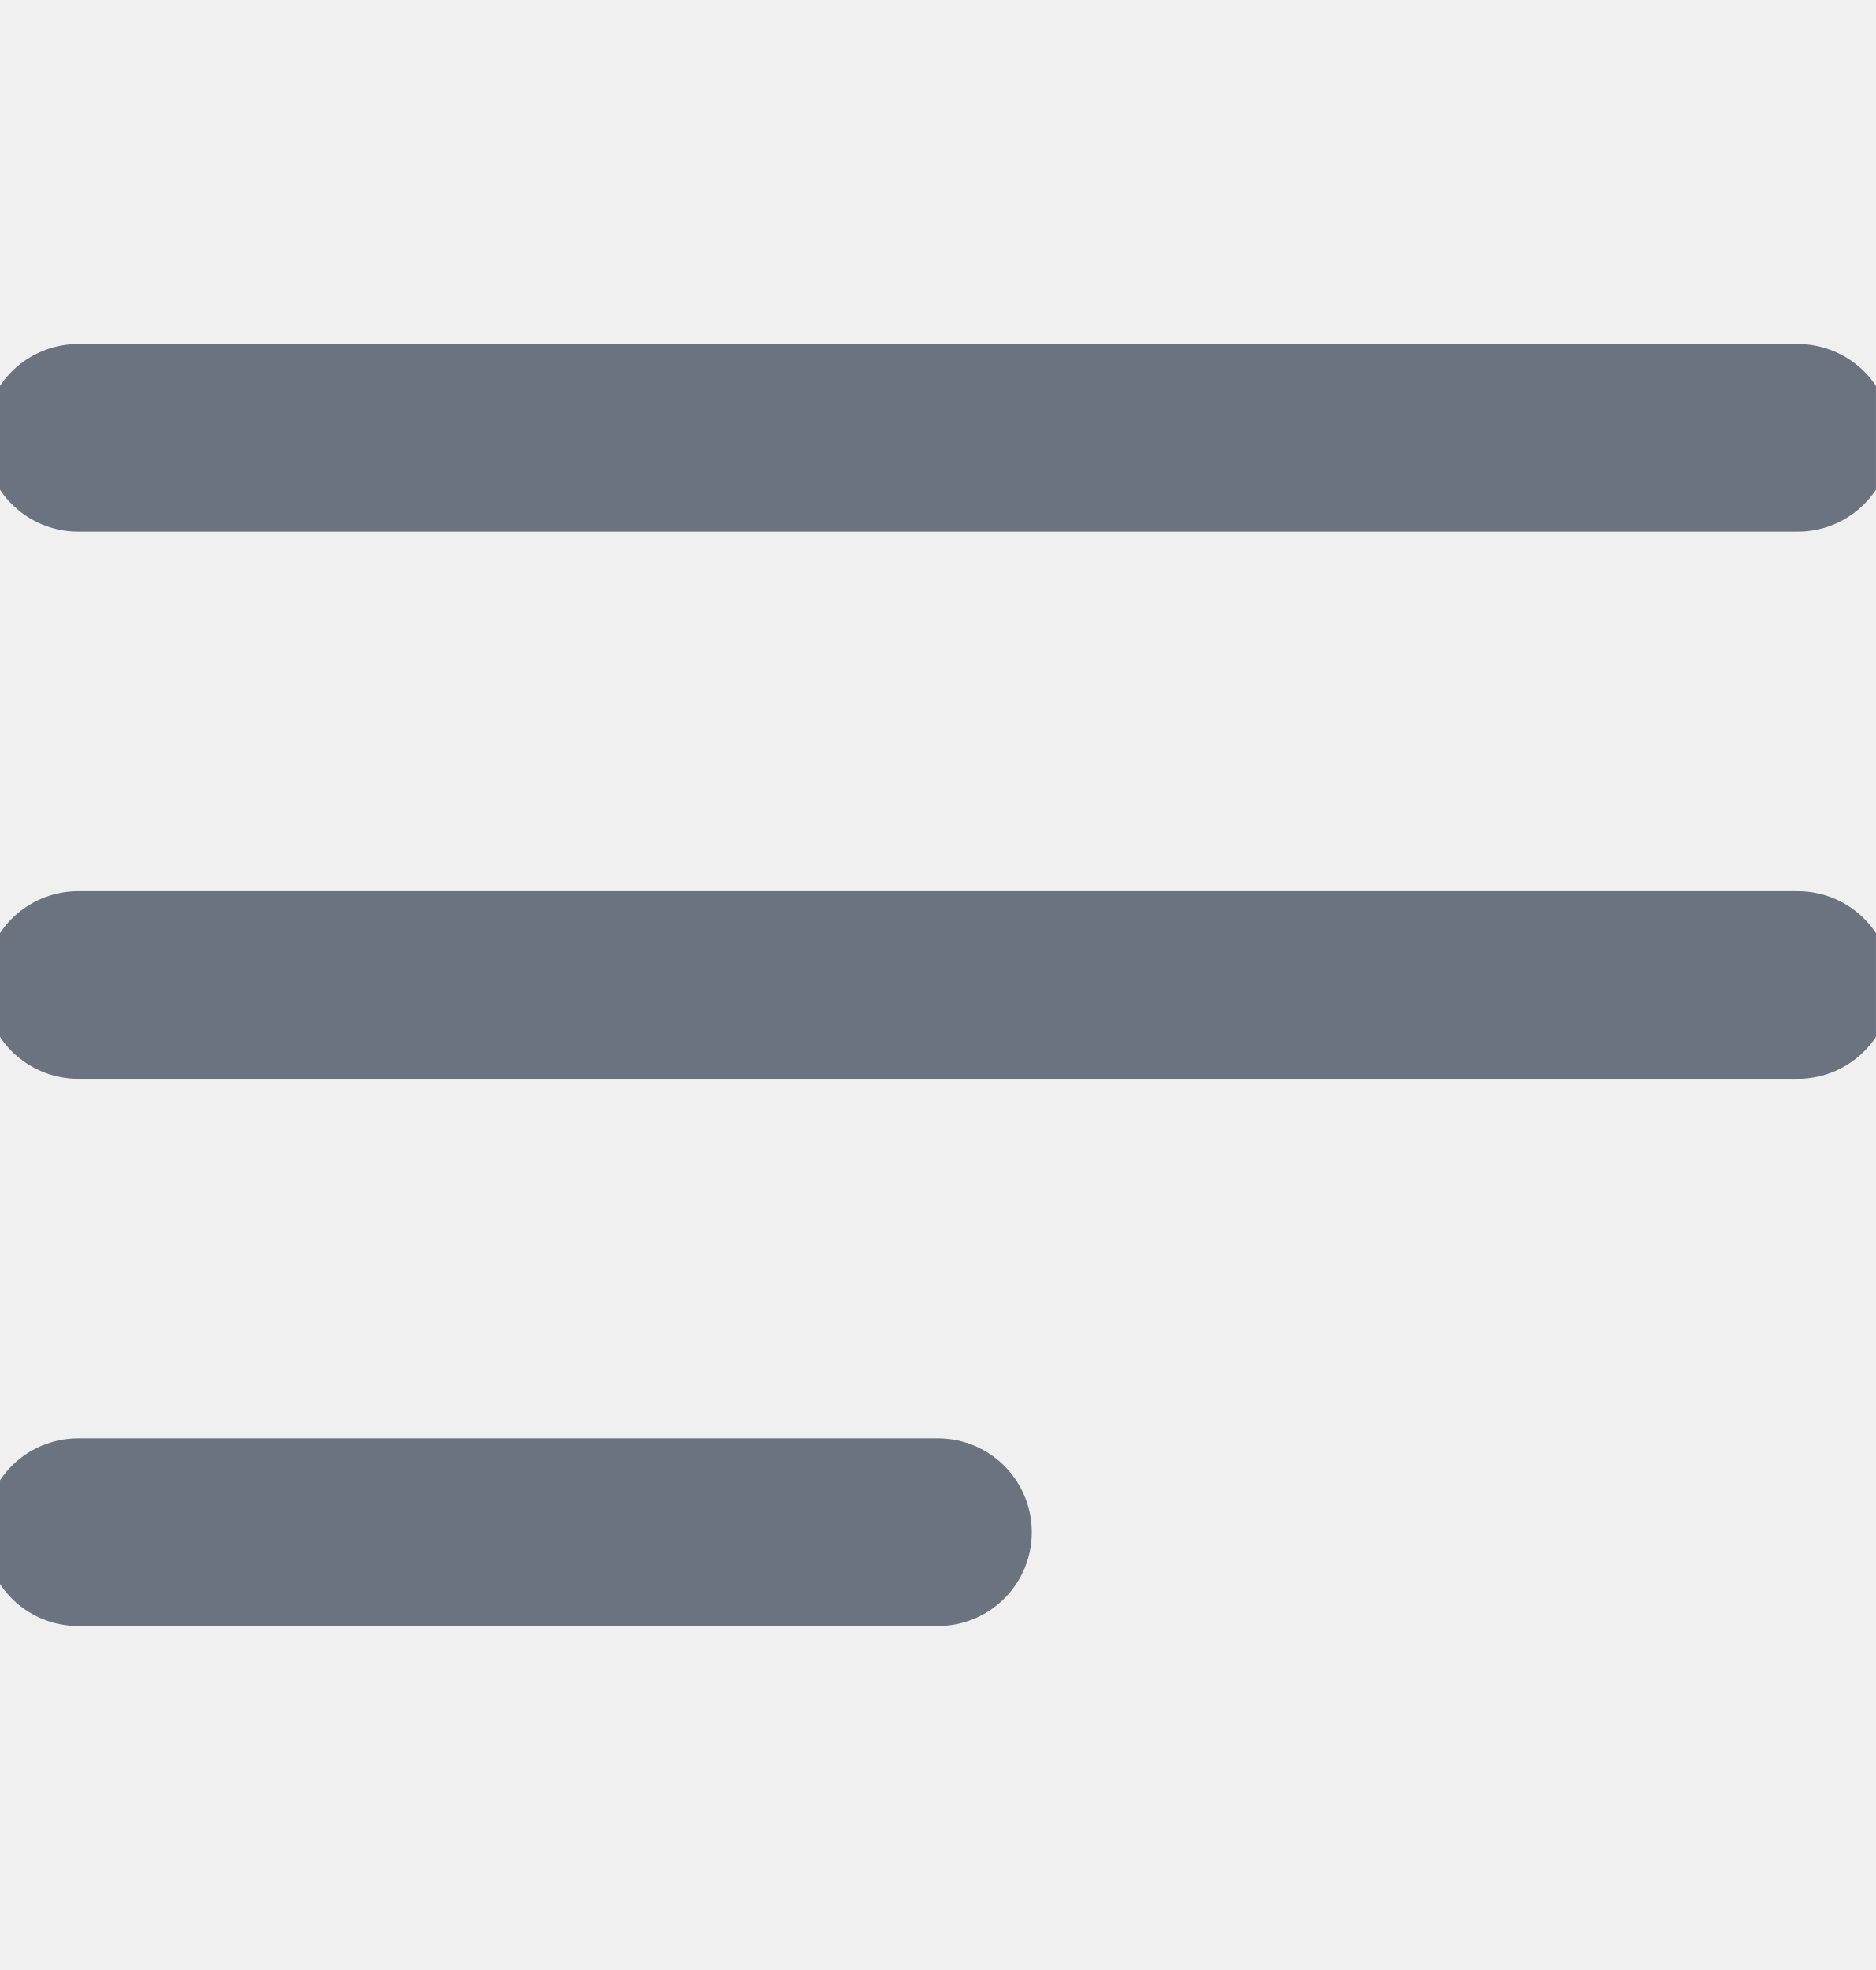
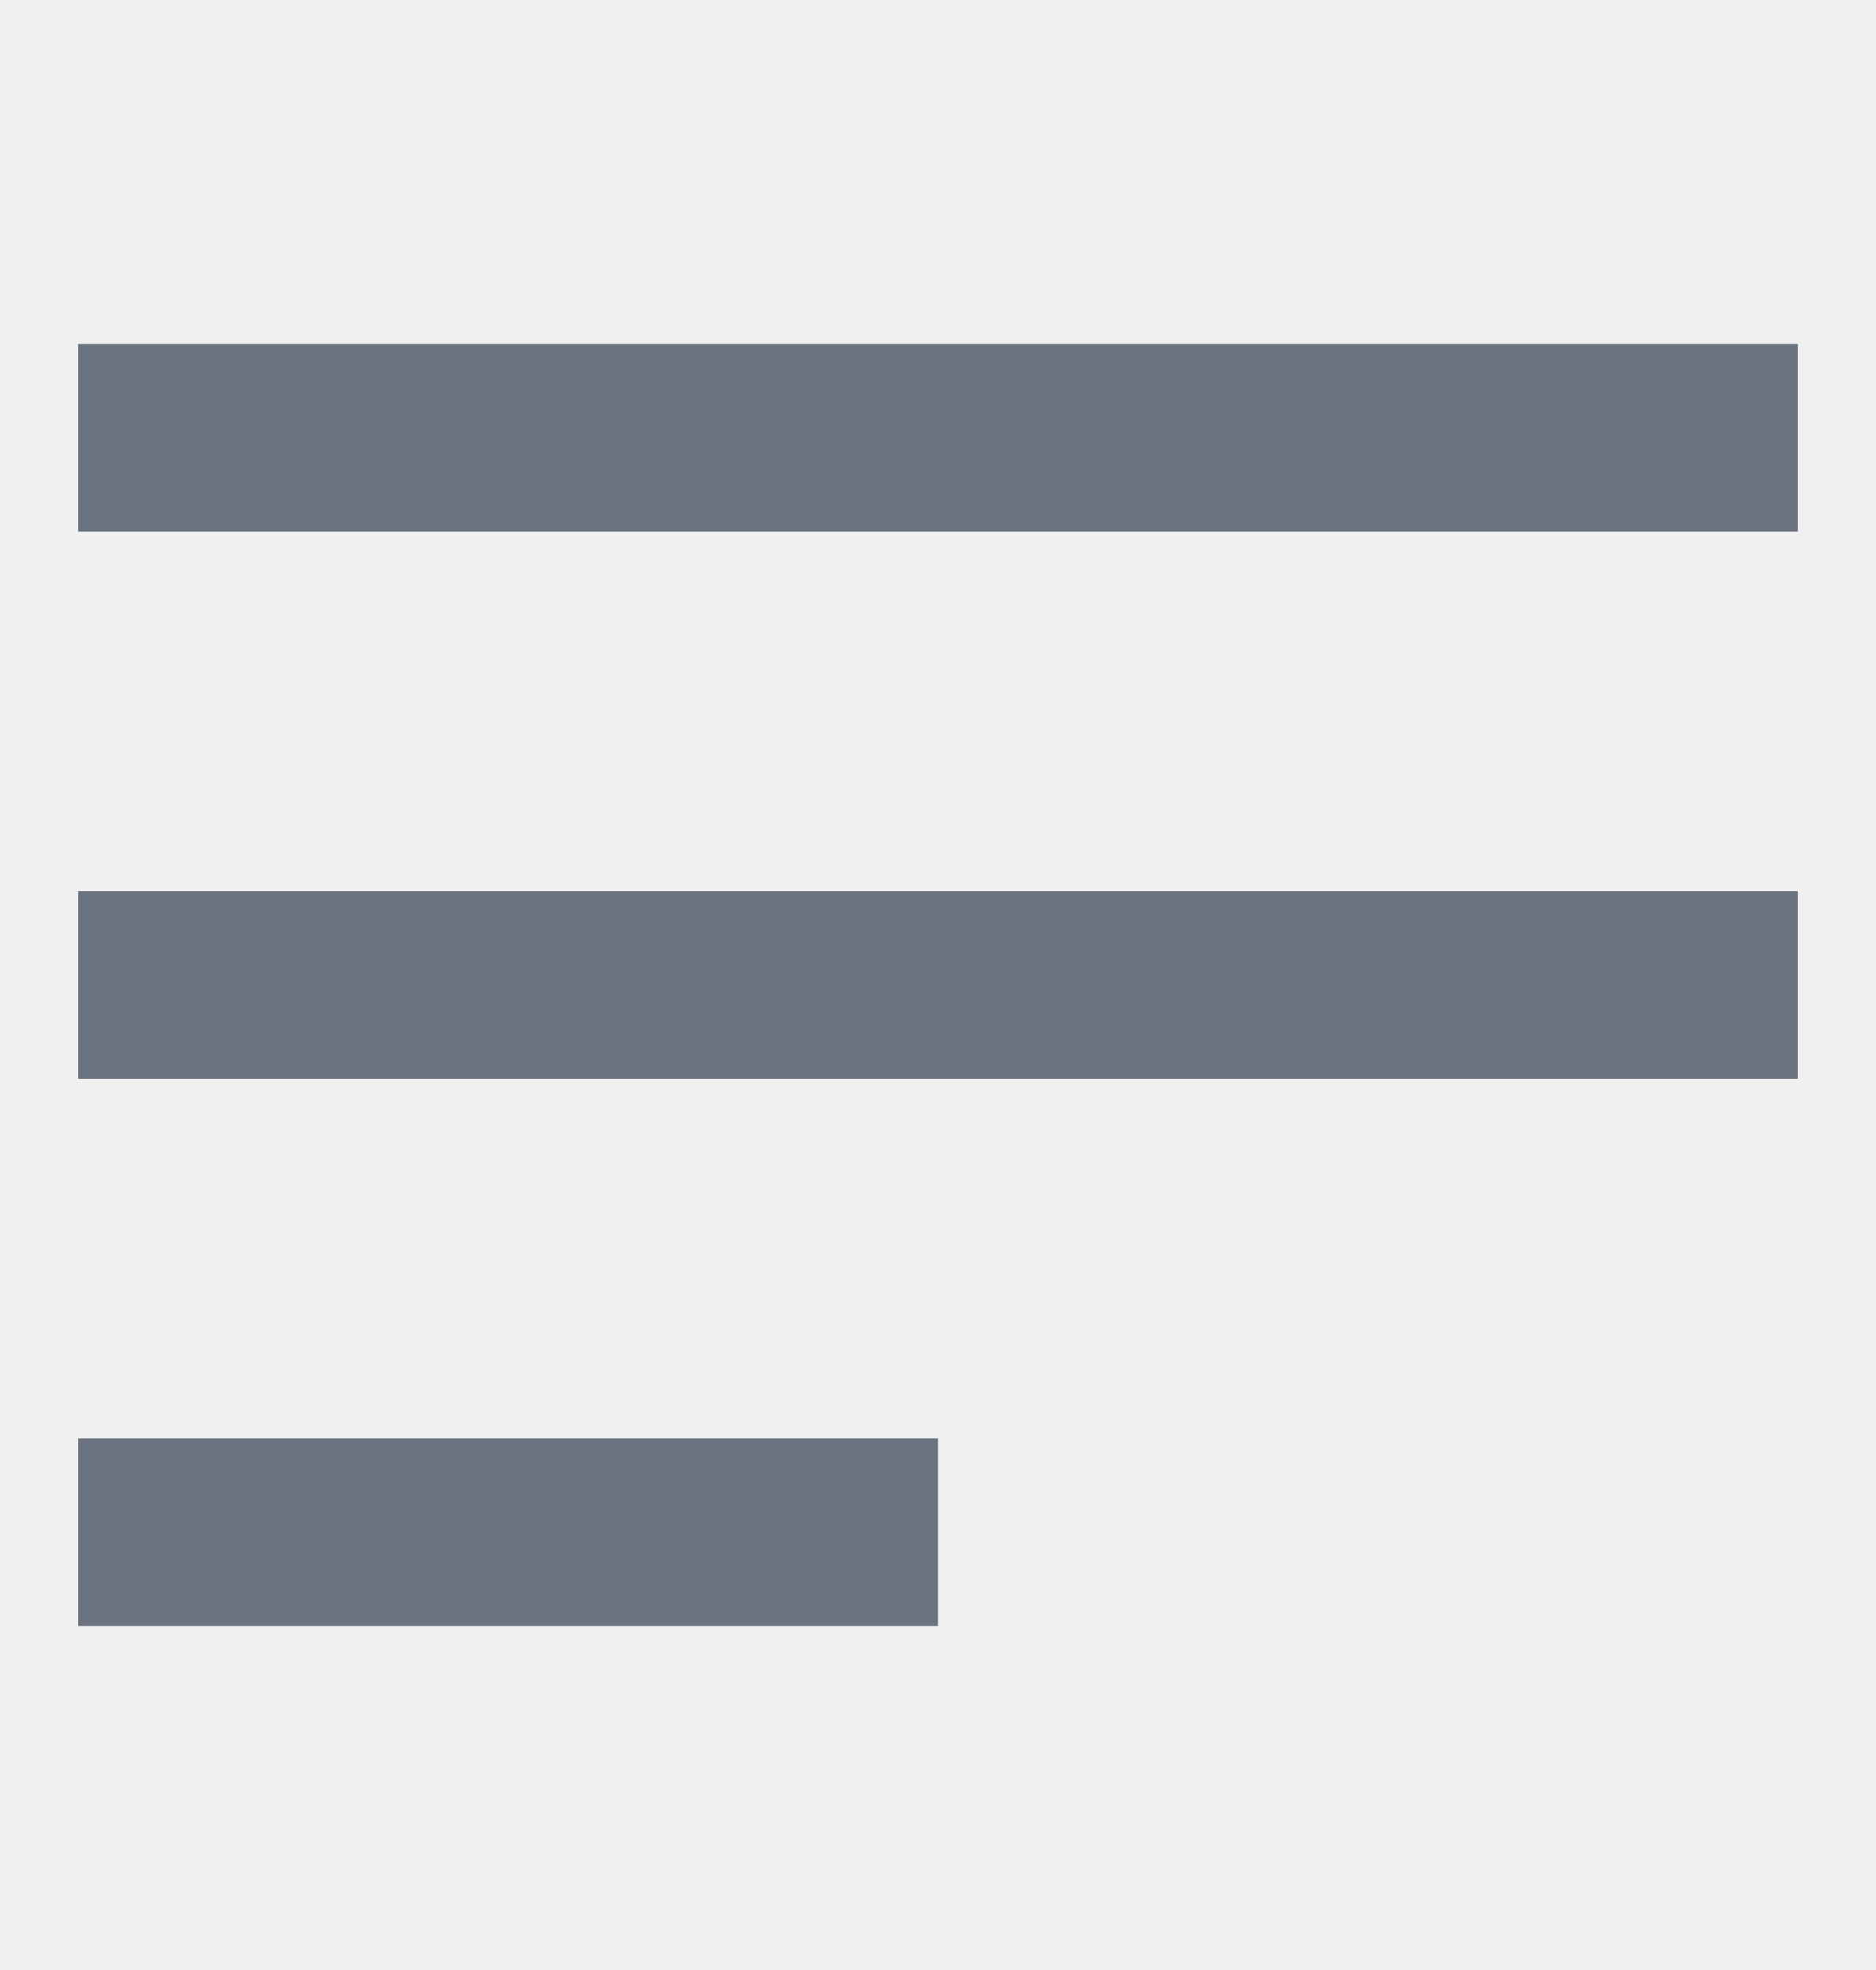
<svg xmlns="http://www.w3.org/2000/svg" width="20" height="21" viewBox="0 0 20 21" fill="none">
-   <g clip-path="url(#clip0_341_13621)">
-     <path d="M0.833 4.667H19.167M0.833 10.5H19.167M0.833 16.333H10" stroke="#6B7280" stroke-width="2" stroke-linecap="round" stroke-linejoin="round" />
+   <g clipPath="url(#clip0_341_13621)">
+     <path d="M0.833 4.667H19.167M0.833 10.5H19.167M0.833 16.333H10" stroke="#6B7280" stroke-width="2" strokeLinecap="round" strokeLinejoin="round" />
  </g>
  <defs>
    <clipPath id="clip0_341_13621">
      <rect width="20" height="20" fill="white" transform="translate(0 0.5)" />
    </clipPath>
  </defs>
</svg>
